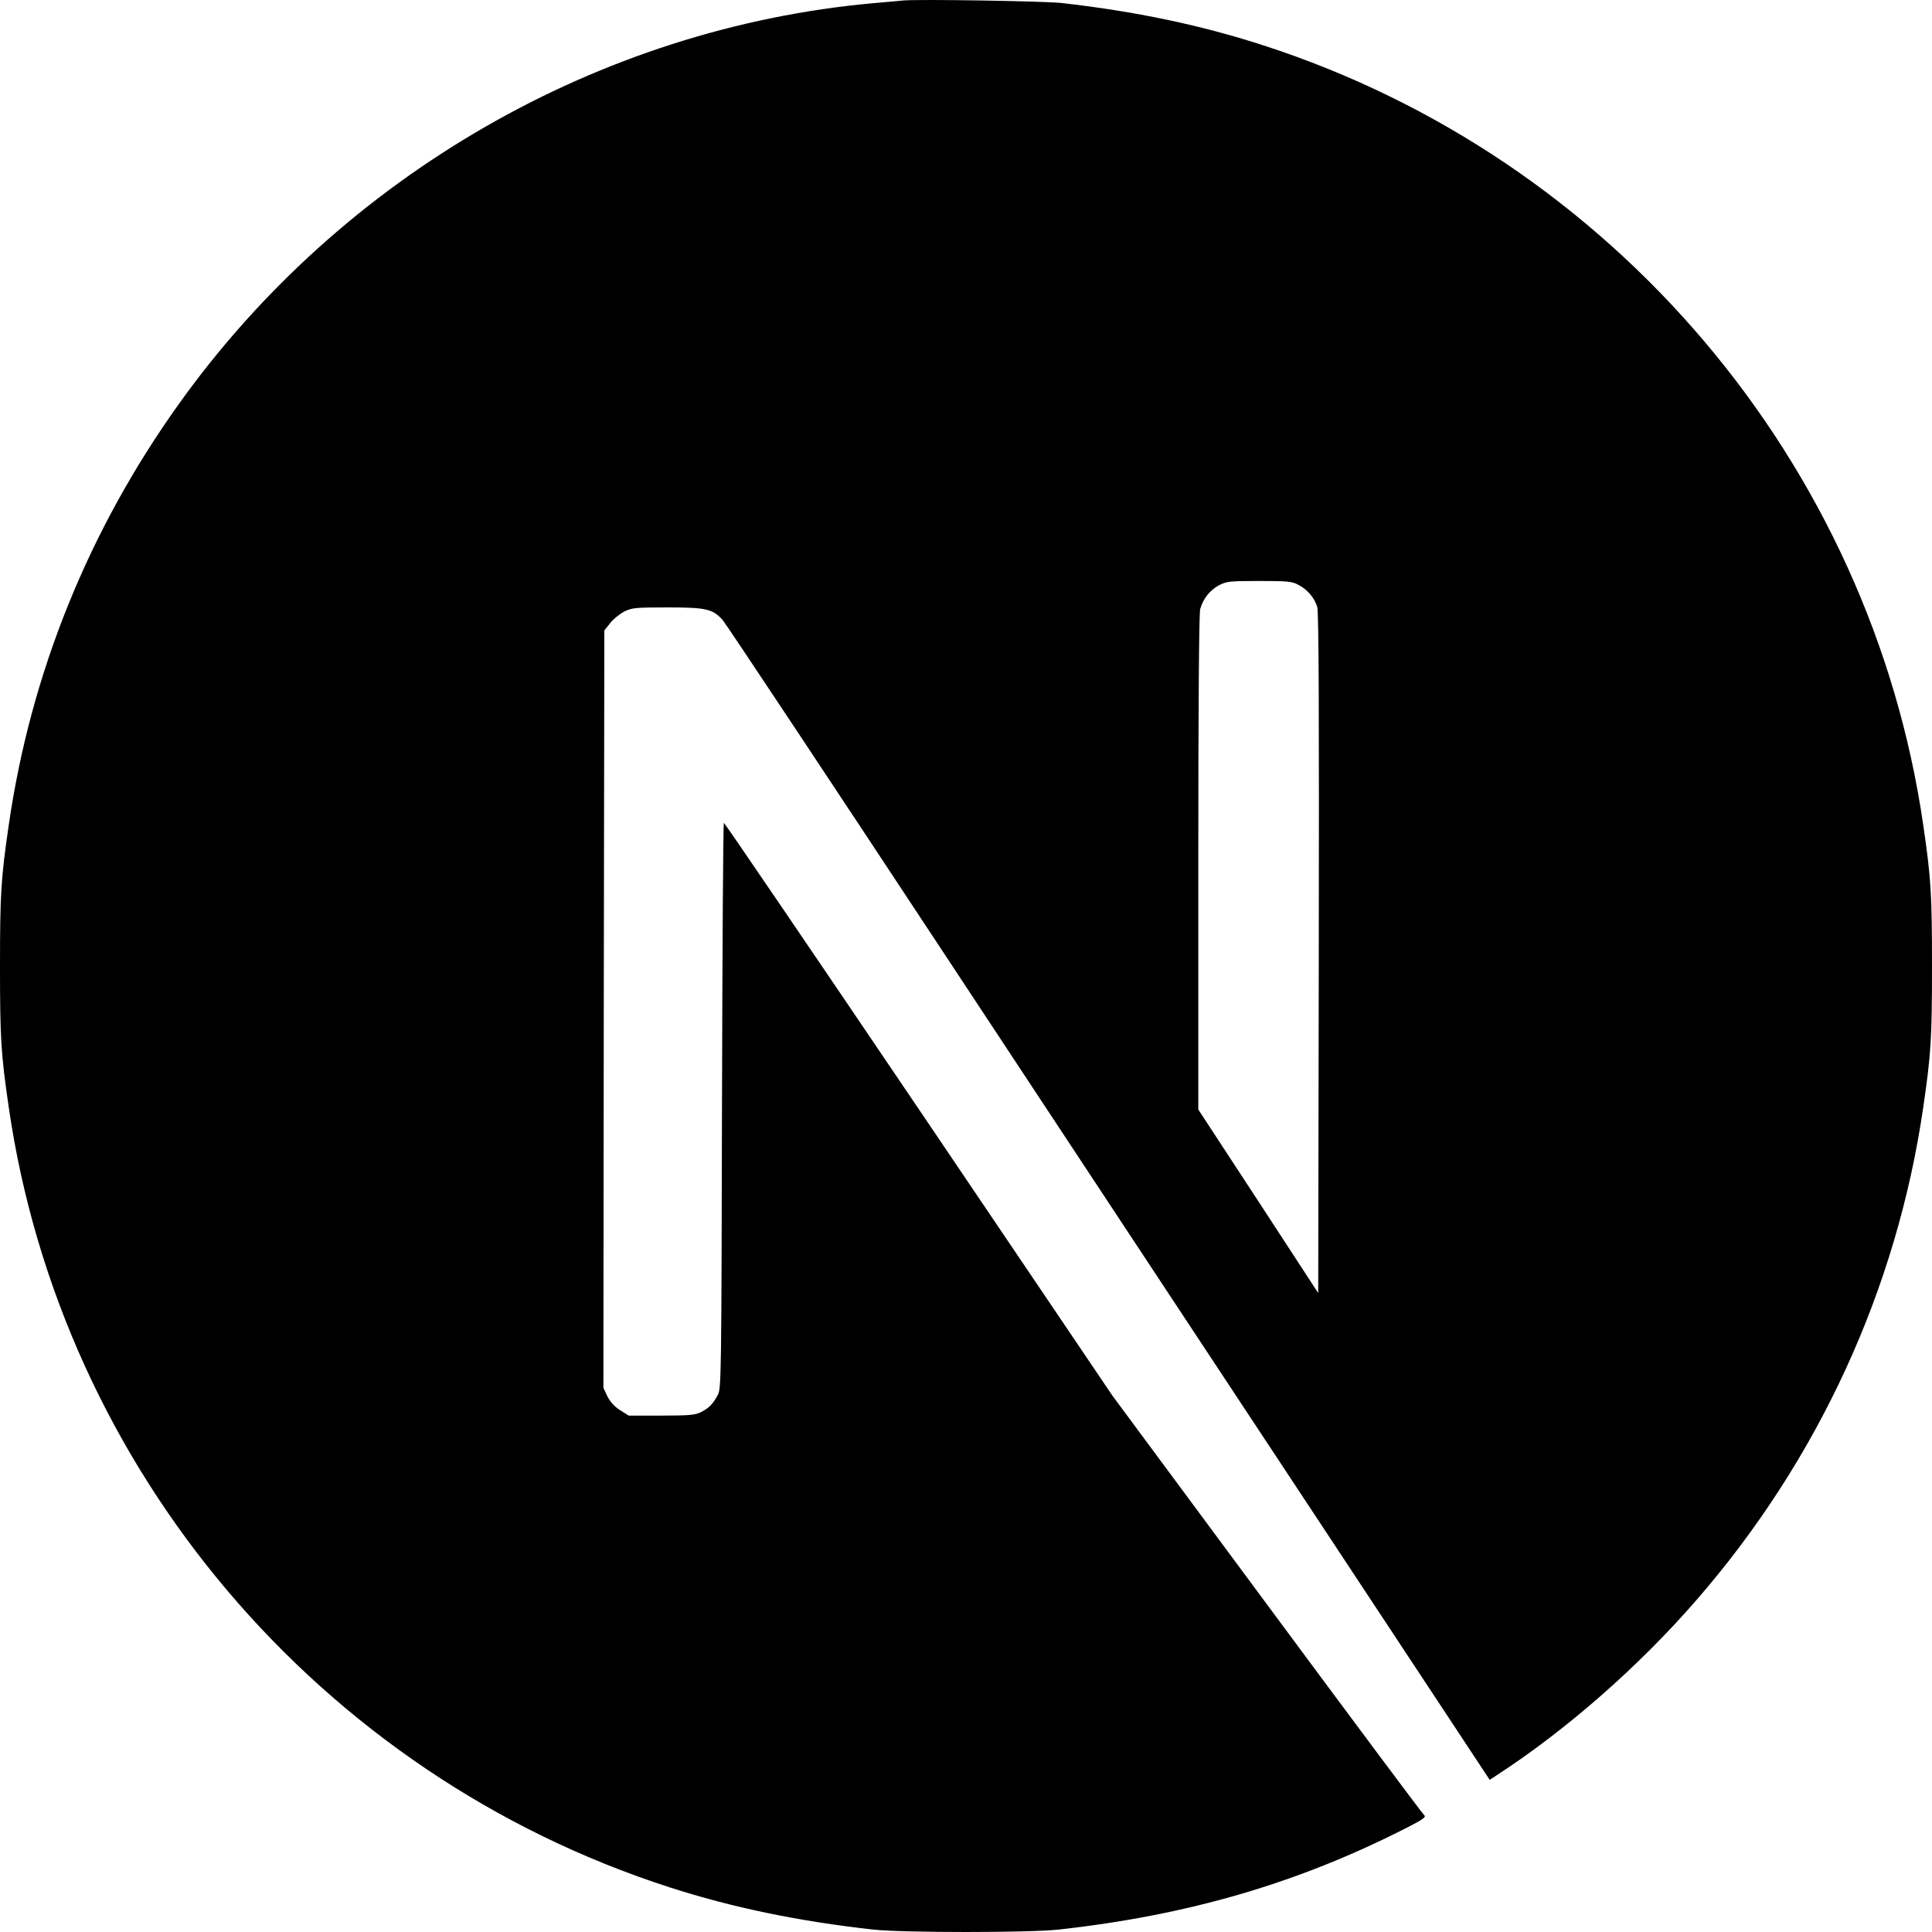
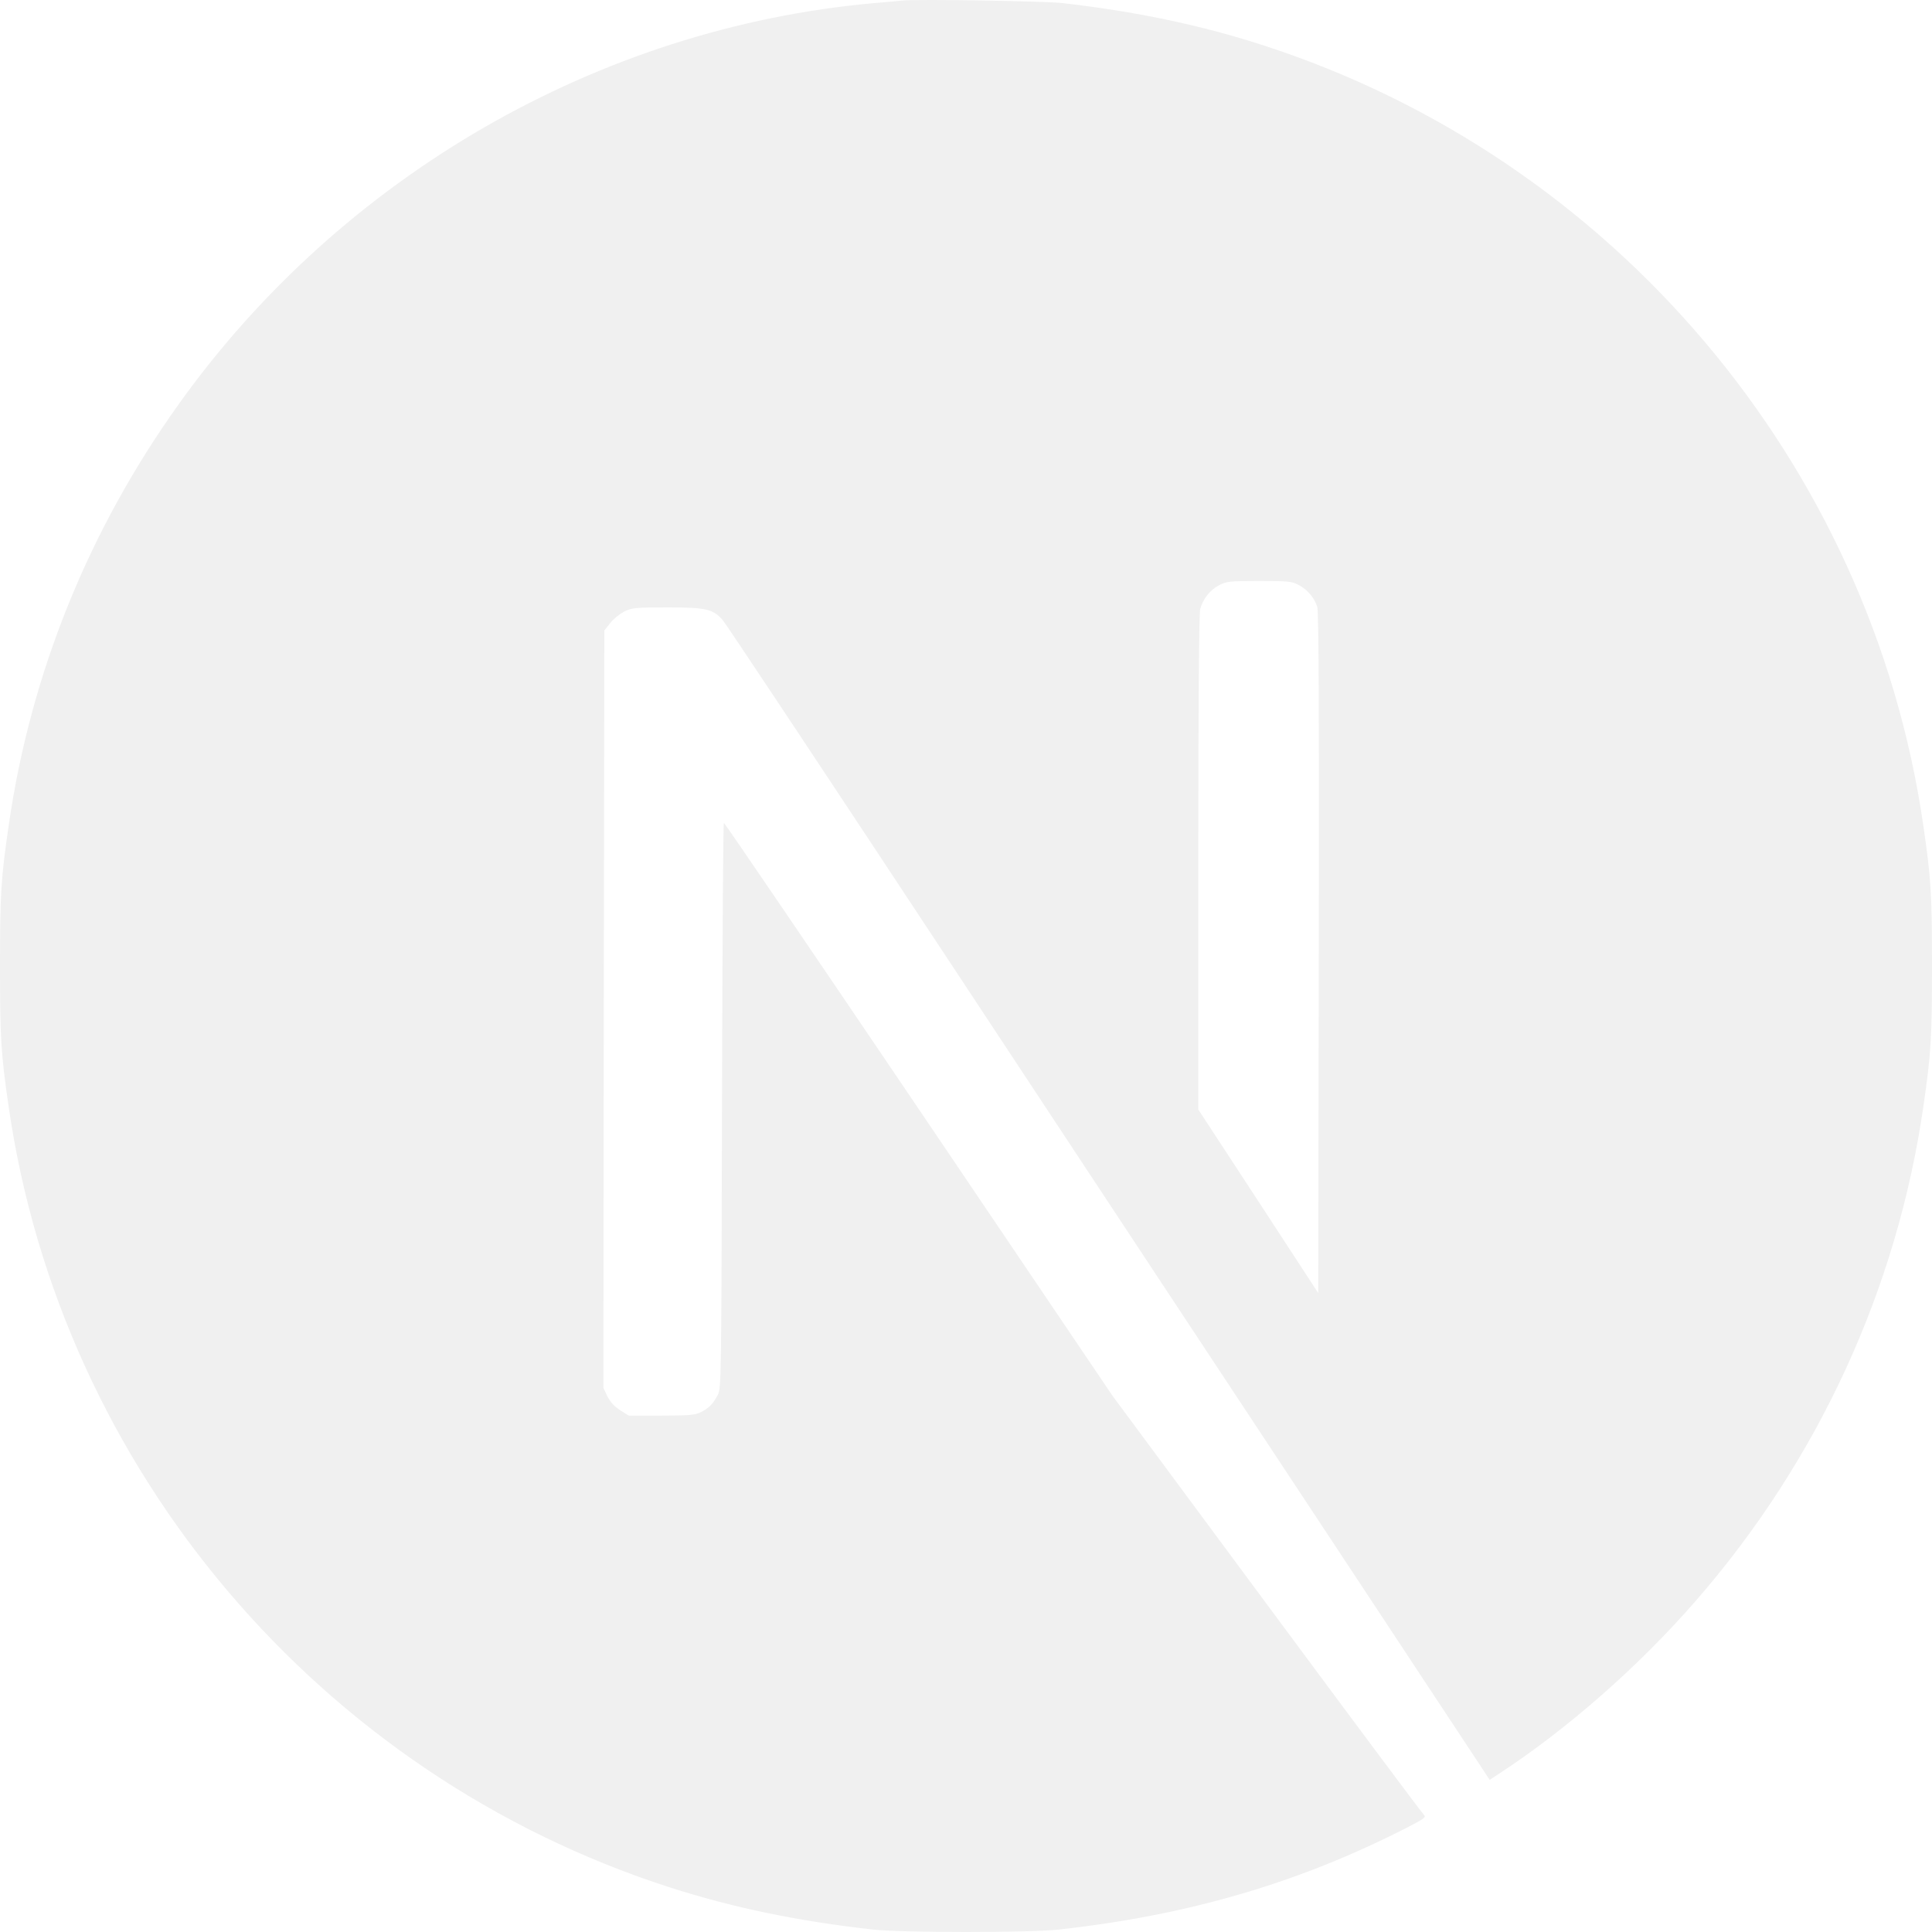
<svg xmlns="http://www.w3.org/2000/svg" width="800px" height="800px" viewBox="0 0 256 256" version="1.1" preserveAspectRatio="xMidYMid">
  <g>
-     <path d="M119.617,0.069 C119.066,0.119 117.315,0.294 115.738,0.419 C79.378,3.697 45.319,23.313 23.748,53.463 C11.736,70.227 4.054,89.243 1.151,109.385 C0.125,116.415 0,118.492 0,128.025 C0,137.558 0.125,139.635 1.151,146.666 C8.108,194.73 42.316,235.114 88.712,250.076 C97.02,252.754 105.778,254.58 115.738,255.681 C119.617,256.106 136.383,256.106 140.262,255.681 C157.454,253.779 172.018,249.526 186.382,242.195 C188.584,241.069 189.01,240.769 188.709,240.518 C188.509,240.368 179.125,227.783 167.864,212.57 L147.394,184.922 L121.744,146.966 C107.63,126.098 96.019,109.034 95.919,109.034 C95.819,109.009 95.718,125.873 95.668,146.465 C95.593,182.52 95.568,183.971 95.118,184.822 C94.467,186.048 93.967,186.549 92.916,187.099 C92.115,187.499 91.414,187.574 87.636,187.574 L83.306,187.574 L82.155,186.849 C81.404,186.373 80.854,185.748 80.479,185.022 L79.953,183.896 L80.003,133.73 L80.078,83.538 L80.854,82.562 C81.254,82.037 82.105,81.361 82.706,81.036 C83.732,80.536 84.132,80.486 88.461,80.486 C93.566,80.486 94.417,80.686 95.743,82.137 C96.119,82.537 110.007,103.455 126.624,128.651 C143.24,153.846 165.962,188.25 177.123,205.139 L197.393,235.84 L198.419,235.164 C207.503,229.259 217.112,220.852 224.719,212.095 C240.91,193.504 251.345,170.836 254.849,146.666 C255.875,139.635 256,137.558 256,128.025 C256,118.492 255.875,116.415 254.849,109.385 C247.892,61.32 213.684,20.936 167.288,5.974 C159.105,3.322 150.397,1.495 140.637,0.394 C138.235,0.144 121.694,-0.131 119.617,0.069 L119.617,0.069 Z M172.018,77.483 C173.219,78.084 174.195,79.235 174.545,80.436 C174.746,81.086 174.796,94.998 174.746,126.349 L174.671,171.336 L166.738,159.176 L158.78,147.016 L158.78,114.314 C158.78,93.171 158.88,81.286 159.03,80.711 C159.431,79.31 160.307,78.209 161.508,77.558 C162.534,77.033 162.909,76.983 166.838,76.983 C170.542,76.983 171.192,77.033 172.018,77.483 Z" fill="#000000">
+     <path d="M119.617,0.069 C119.066,0.119 117.315,0.294 115.738,0.419 C79.378,3.697 45.319,23.313 23.748,53.463 C11.736,70.227 4.054,89.243 1.151,109.385 C0.125,116.415 0,118.492 0,128.025 C0,137.558 0.125,139.635 1.151,146.666 C8.108,194.73 42.316,235.114 88.712,250.076 C97.02,252.754 105.778,254.58 115.738,255.681 C119.617,256.106 136.383,256.106 140.262,255.681 C157.454,253.779 172.018,249.526 186.382,242.195 C188.584,241.069 189.01,240.769 188.709,240.518 C188.509,240.368 179.125,227.783 167.864,212.57 L147.394,184.922 L121.744,146.966 C107.63,126.098 96.019,109.034 95.919,109.034 C95.819,109.009 95.718,125.873 95.668,146.465 C95.593,182.52 95.568,183.971 95.118,184.822 C94.467,186.048 93.967,186.549 92.916,187.099 C92.115,187.499 91.414,187.574 87.636,187.574 L83.306,187.574 L82.155,186.849 C81.404,186.373 80.854,185.748 80.479,185.022 L79.953,183.896 L80.003,133.73 L80.078,83.538 L80.854,82.562 C81.254,82.037 82.105,81.361 82.706,81.036 C83.732,80.536 84.132,80.486 88.461,80.486 C93.566,80.486 94.417,80.686 95.743,82.137 C96.119,82.537 110.007,103.455 126.624,128.651 C143.24,153.846 165.962,188.25 177.123,205.139 L197.393,235.84 L198.419,235.164 C207.503,229.259 217.112,220.852 224.719,212.095 C240.91,193.504 251.345,170.836 254.849,146.666 C255.875,139.635 256,137.558 256,128.025 C256,118.492 255.875,116.415 254.849,109.385 C247.892,61.32 213.684,20.936 167.288,5.974 C159.105,3.322 150.397,1.495 140.637,0.394 C138.235,0.144 121.694,-0.131 119.617,0.069 L119.617,0.069 Z M172.018,77.483 C173.219,78.084 174.195,79.235 174.545,80.436 C174.746,81.086 174.796,94.998 174.746,126.349 L174.671,171.336 L166.738,159.176 L158.78,147.016 L158.78,114.314 C158.78,93.171 158.88,81.286 159.03,80.711 C159.431,79.31 160.307,78.209 161.508,77.558 C162.534,77.033 162.909,76.983 166.838,76.983 C170.542,76.983 171.192,77.033 172.018,77.483 Z" fill="#f0f0f0">

</path>
  </g>
</svg>
